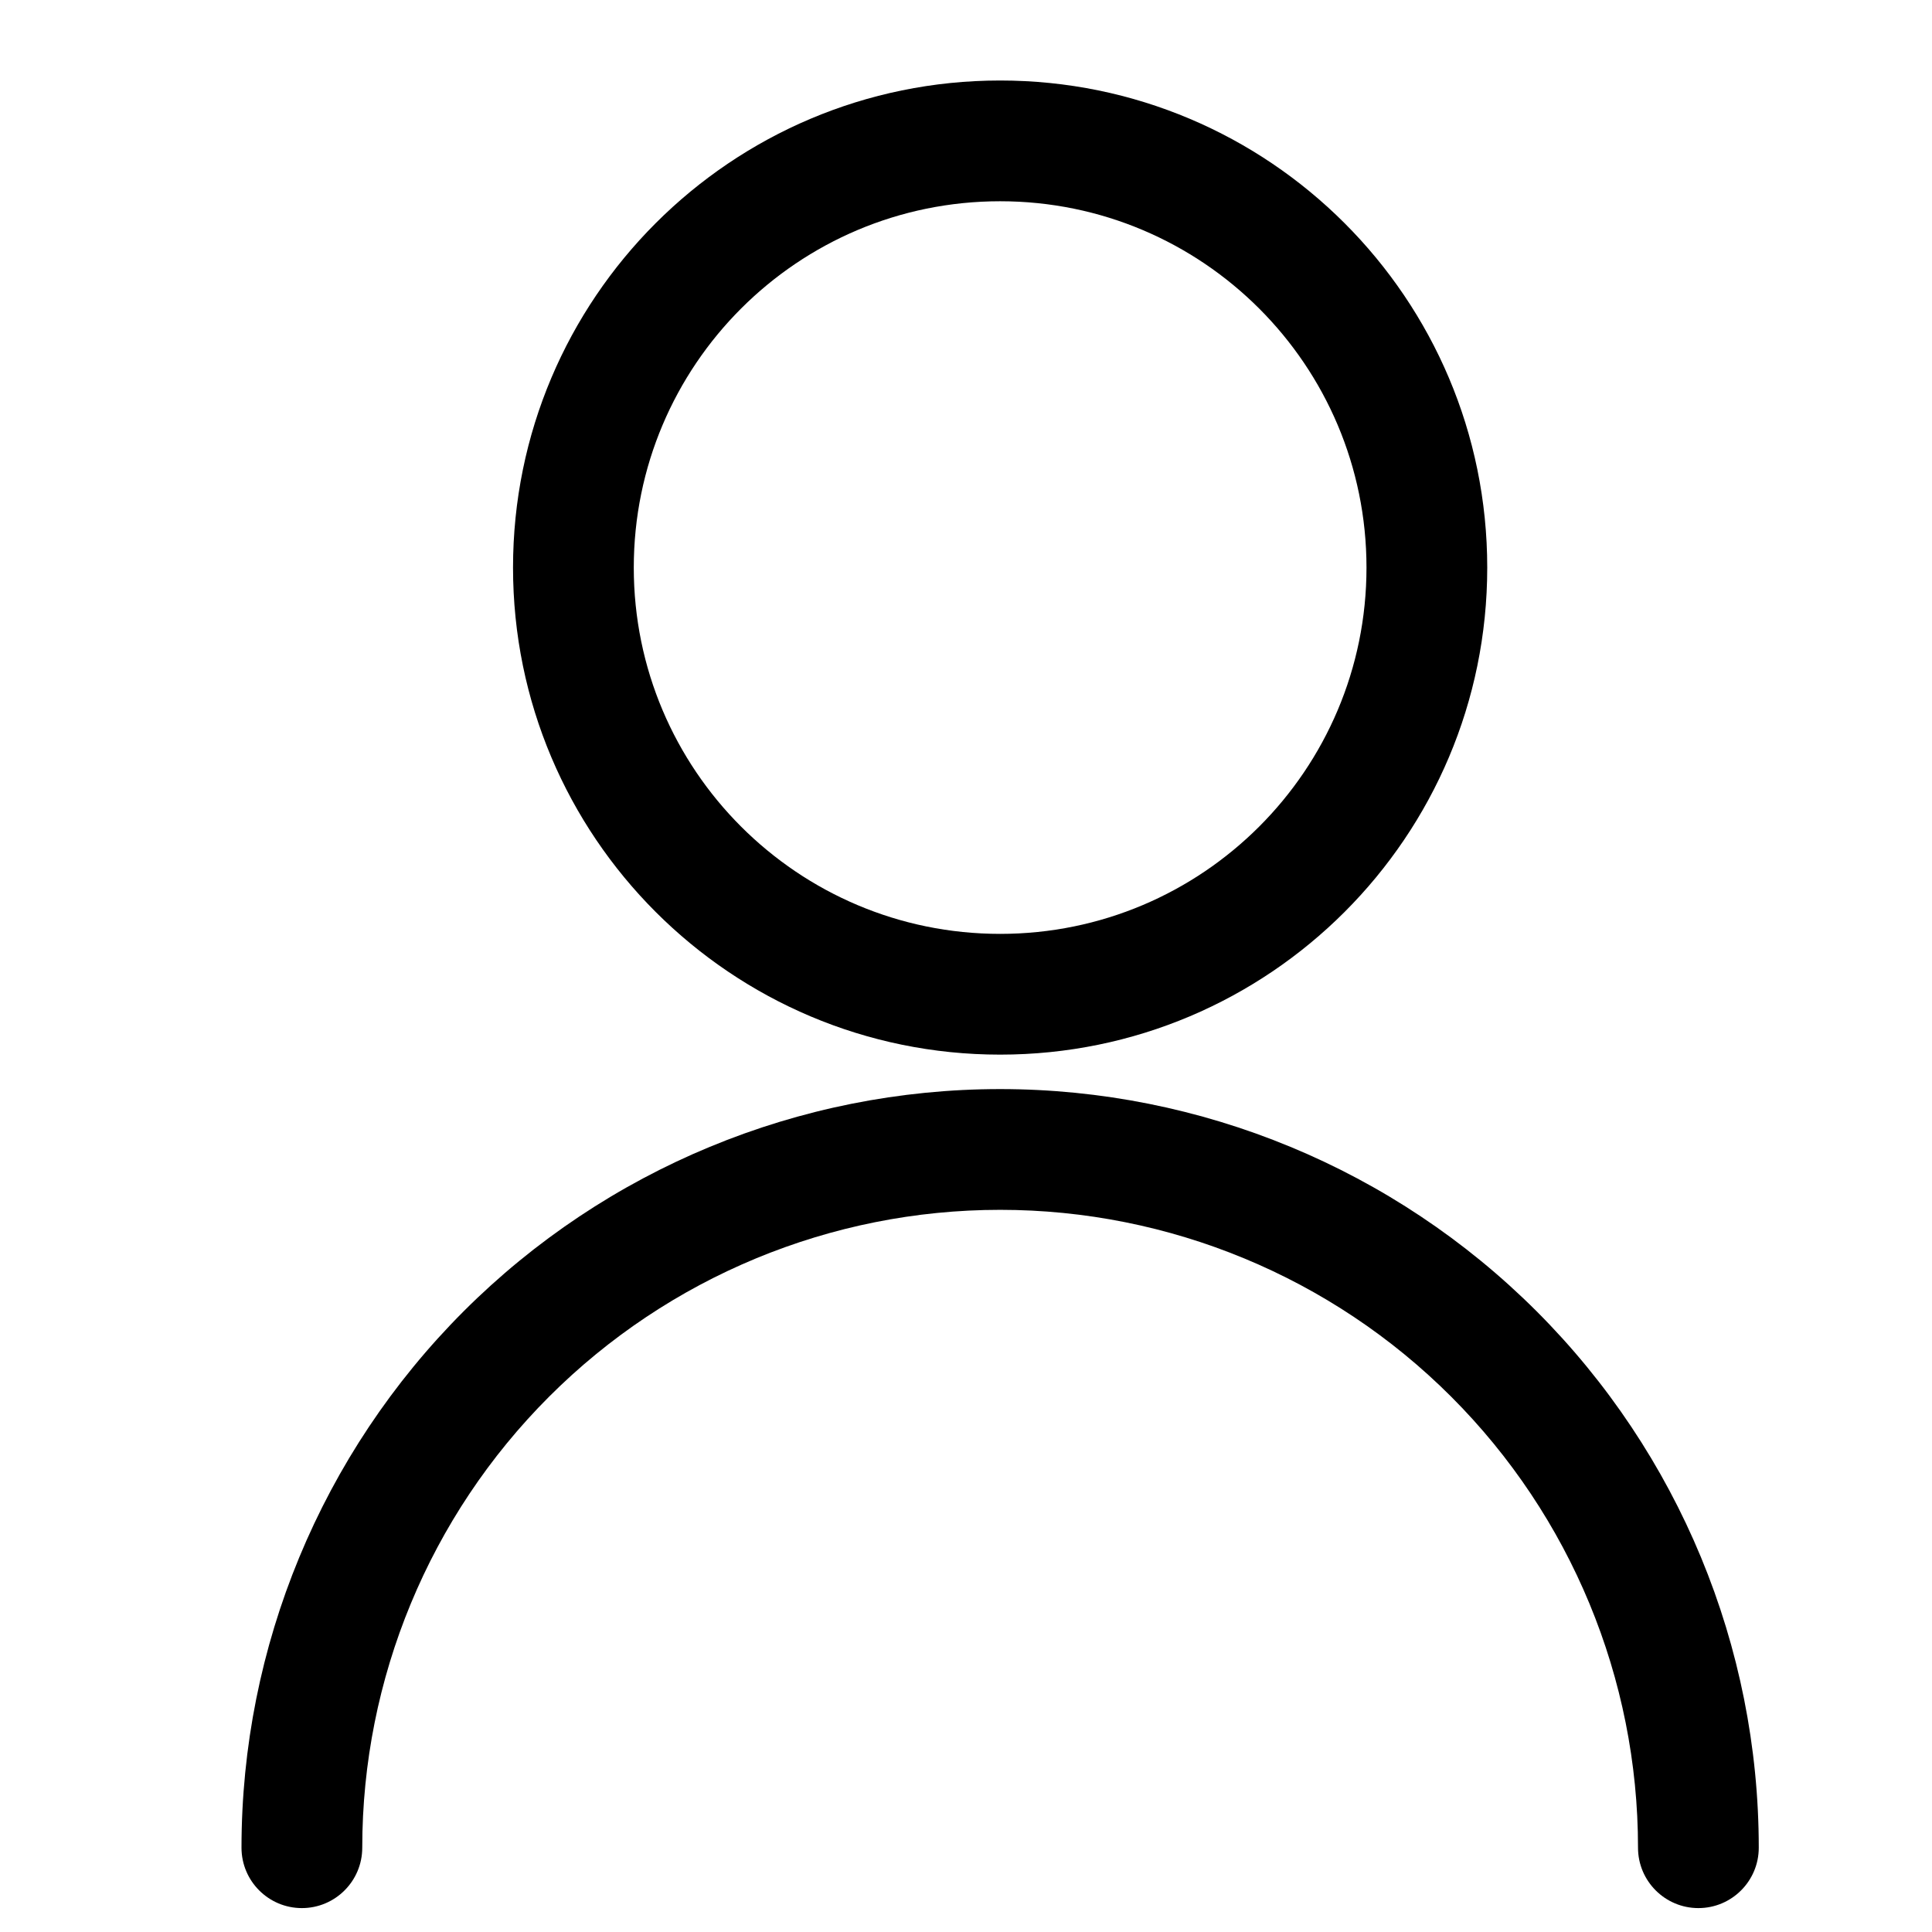
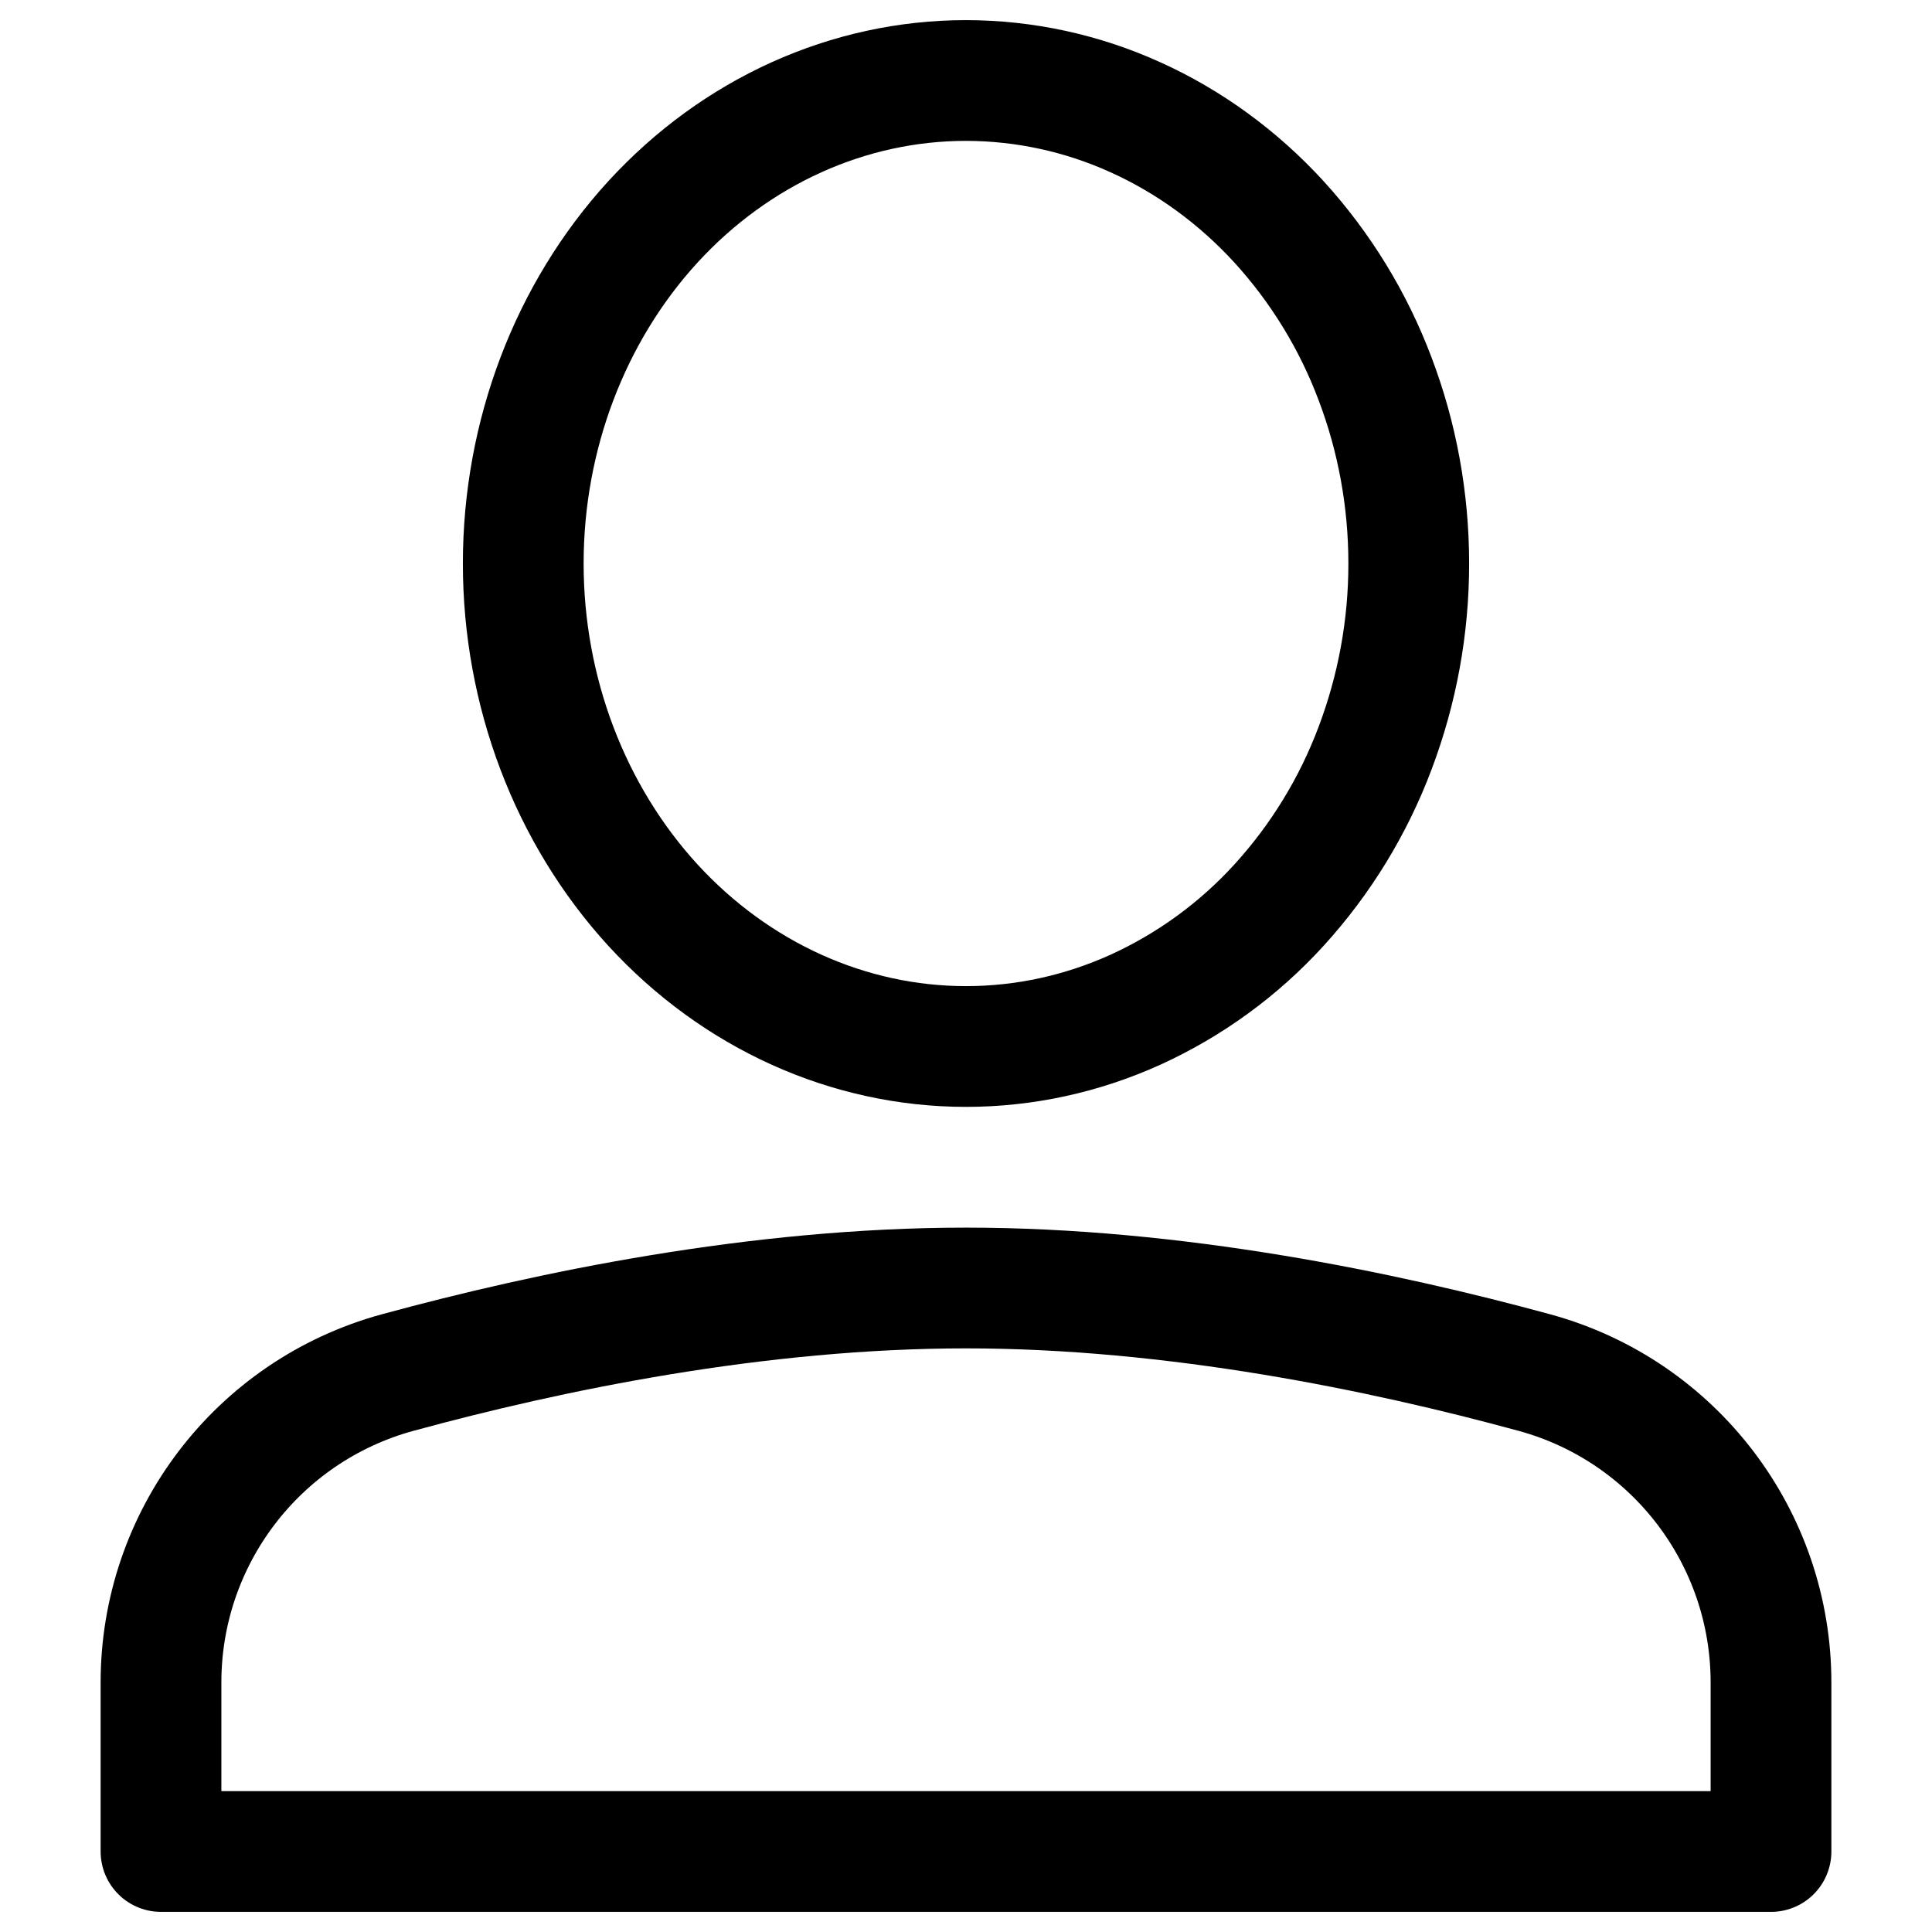
- <svg xmlns="http://www.w3.org/2000/svg" width="24" height="24" viewBox="0 0 24 24" fill="none">
-   <path fill-rule="evenodd" clip-rule="evenodd" d="M7.873 7.051C7.873 4.537 9.911 2.5 12.424 2.5C14.937 2.5 16.975 4.537 16.975 7.051C16.975 9.564 14.937 11.601 12.424 11.601C9.911 11.601 7.873 9.564 7.873 7.051ZM12.424 1C9.082 1 6.373 3.709 6.373 7.051C6.373 10.392 9.082 13.101 12.424 13.101C15.766 13.101 18.475 10.392 18.475 7.051C18.475 3.709 15.766 1 12.424 1ZM6.821 17.35C8.307 15.864 10.322 15.029 12.424 15.029C14.525 15.029 16.541 15.864 18.027 17.35C19.513 18.836 20.348 20.851 20.348 22.953C20.348 23.367 20.684 23.703 21.098 23.703C21.512 23.703 21.848 23.367 21.848 22.953C21.848 20.453 20.855 18.056 19.088 16.289C17.32 14.522 14.923 13.529 12.424 13.529C9.925 13.529 7.528 14.522 5.76 16.289C3.993 18.056 3 20.453 3 22.953C3 23.367 3.336 23.703 3.75 23.703C4.164 23.703 4.5 23.367 4.5 22.953C4.5 20.851 5.335 18.836 6.821 17.35Z" fill="black" />
+ <svg xmlns="http://www.w3.org/2000/svg" width="24" height="24" fill="none">
+   <path d="M22 20.908a3.99 3.99 0 0 0-2.934-3.856C17.172 16.535 14.586 16 12 16c-2.586 0-5.172.535-7.066 1.052A3.99 3.99 0 0 0 2 20.908V23h20v-2.092ZM12 13c.722 0 1.438-.155 2.105-.457a5.496 5.496 0 0 0 1.784-1.3 6.062 6.062 0 0 0 1.192-1.947A6.477 6.477 0 0 0 17.5 7c0-.788-.142-1.568-.419-2.296a6.063 6.063 0 0 0-1.192-1.947c-.51-.557-1.117-.999-1.784-1.3A5.105 5.105 0 0 0 12 1c-1.459 0-2.858.632-3.89 1.757C7.08 3.883 6.5 5.41 6.5 7c0 1.591.58 3.117 1.61 4.243C9.143 12.368 10.542 13 12 13Z" stroke="#000" stroke-width="1.5" stroke-linecap="round" stroke-linejoin="round" />
</svg>
